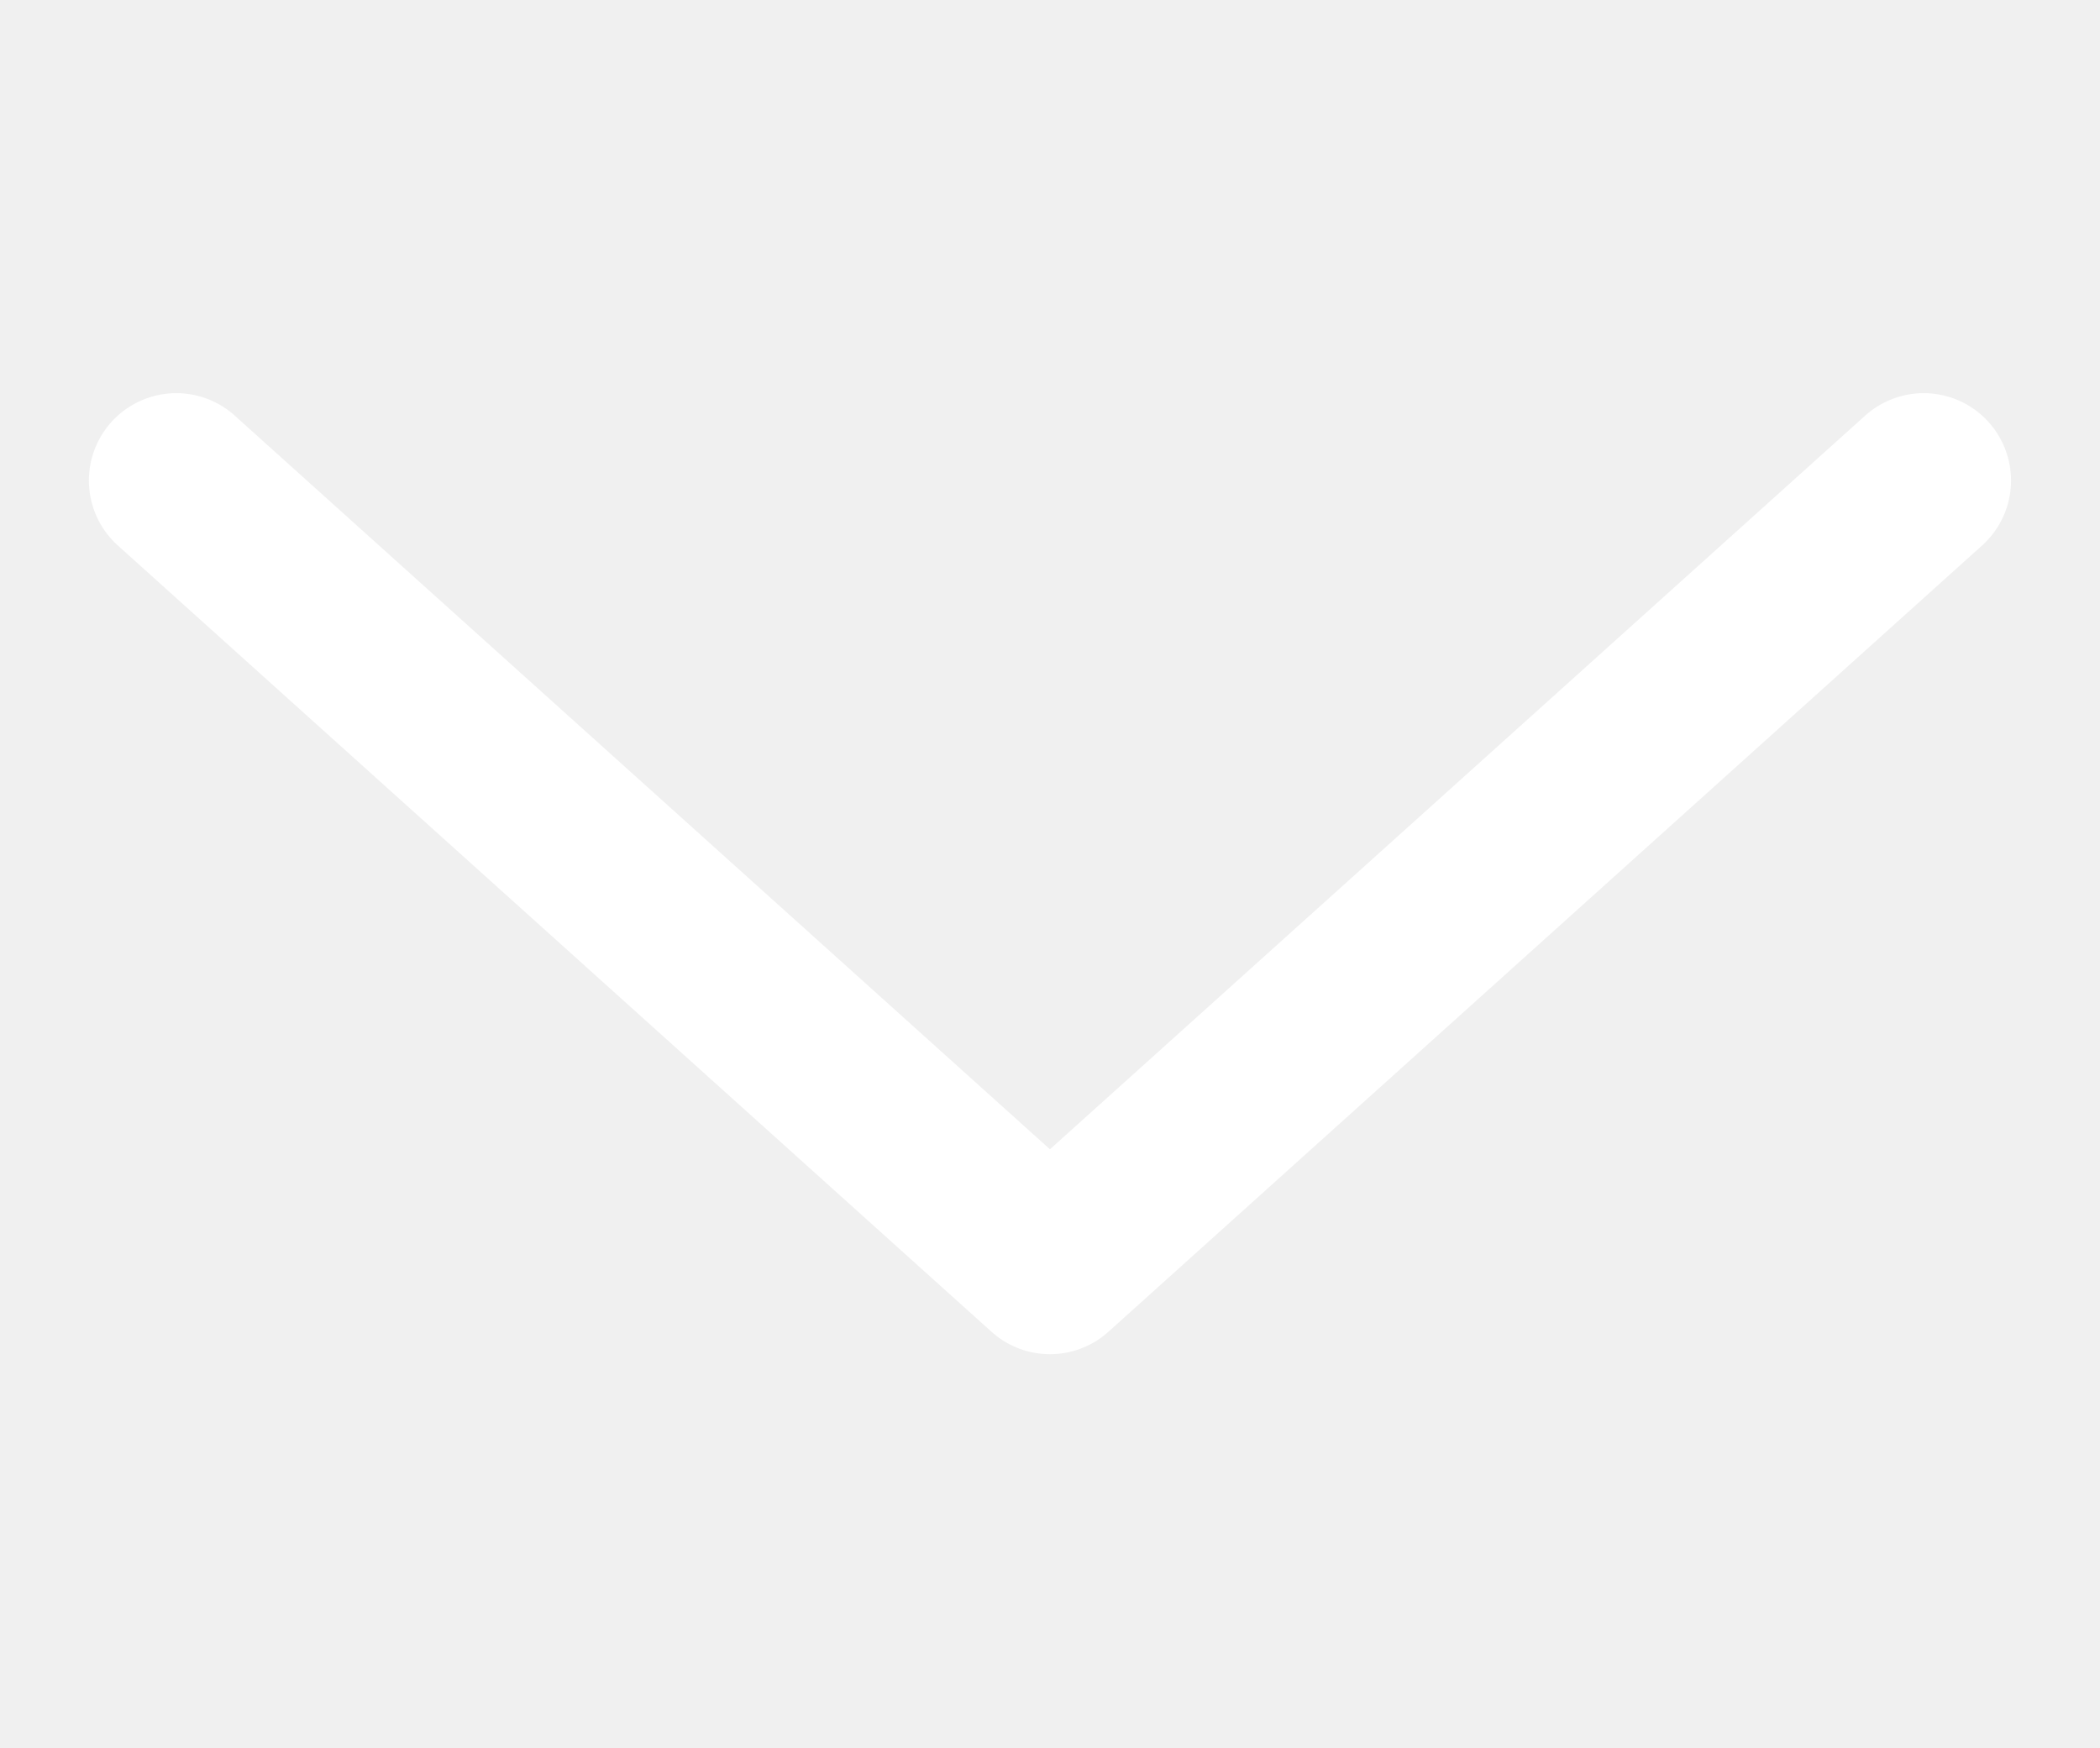
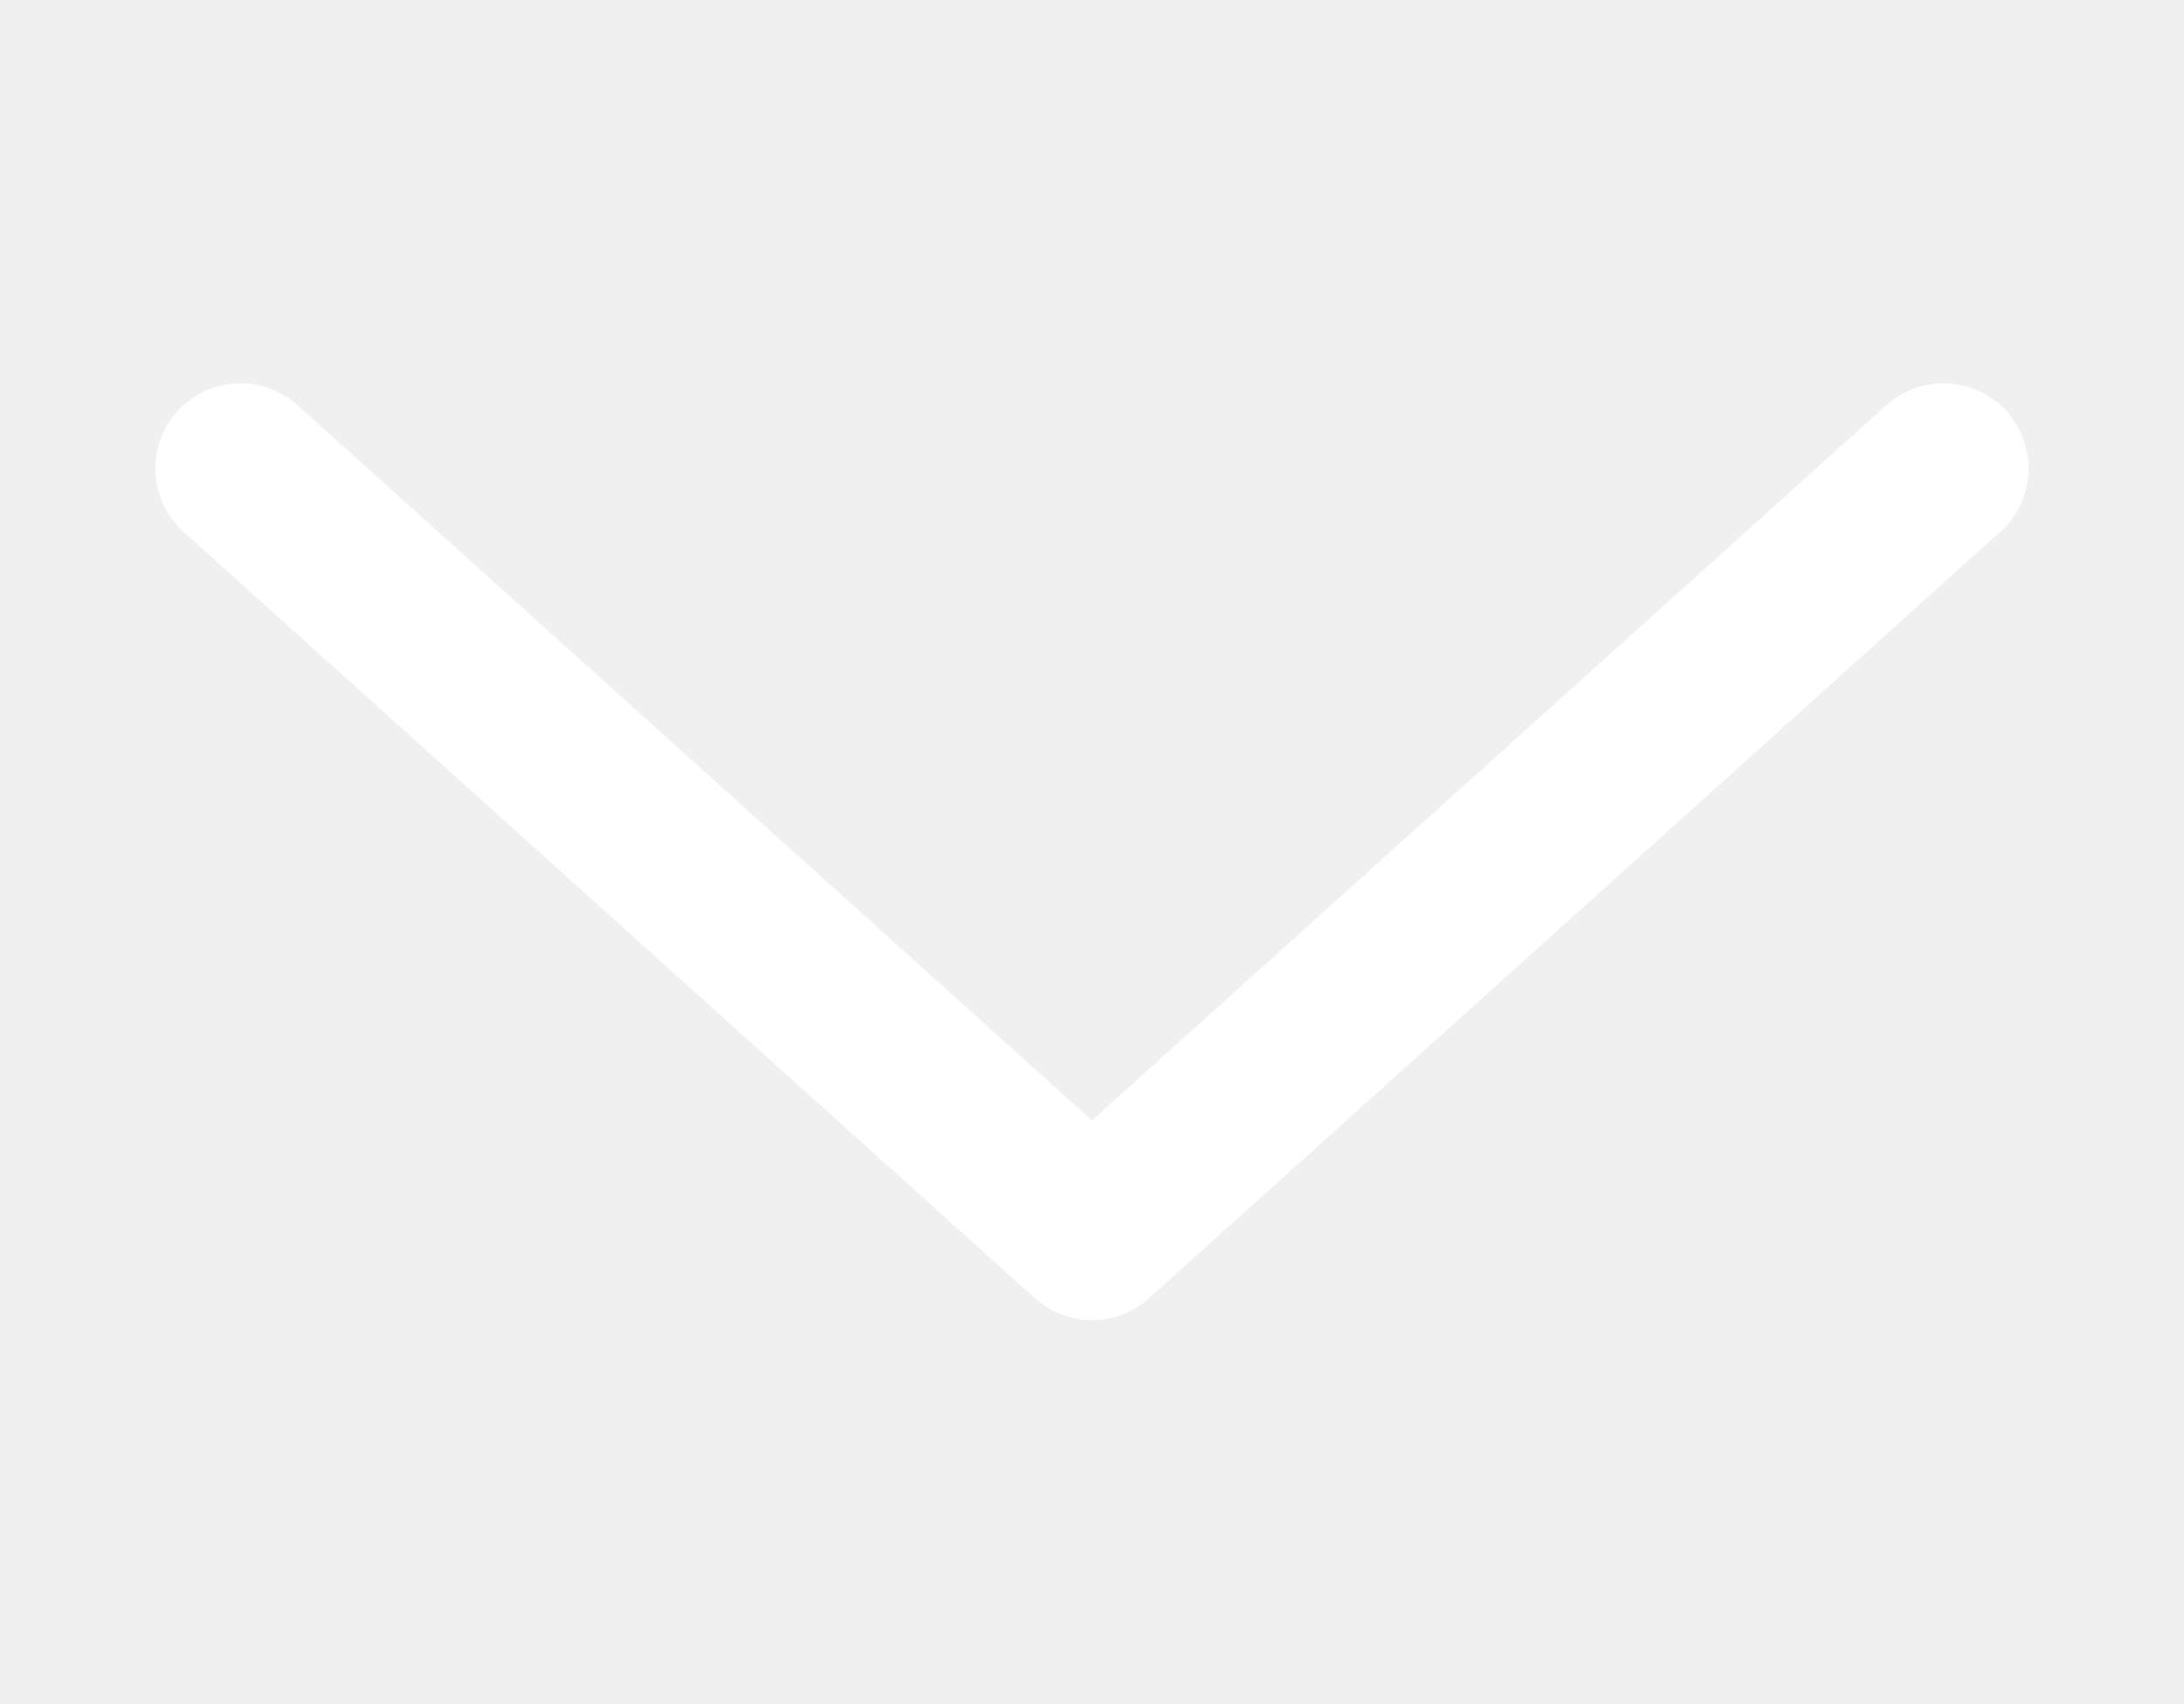
- <svg xmlns="http://www.w3.org/2000/svg" width="16.825" height="14" viewBox="0 0 22.825 20">
+ <svg xmlns="http://www.w3.org/2000/svg" width="12.825" height="10" viewBox="0 0 22.825 20">
  <g data-name="Arrow / Down">
    <path style="fill:none" d="M0 0h20v20H0z" transform="translate(1.412)" />
    <path data-name="Tracé 11765" d="m1.5 5.5 10 9 10-9" transform="translate(-.088)" style="stroke:#fff;stroke-linecap:round;stroke-linejoin:round;stroke-width:2px;fill:none" />
  </g>
</svg>
